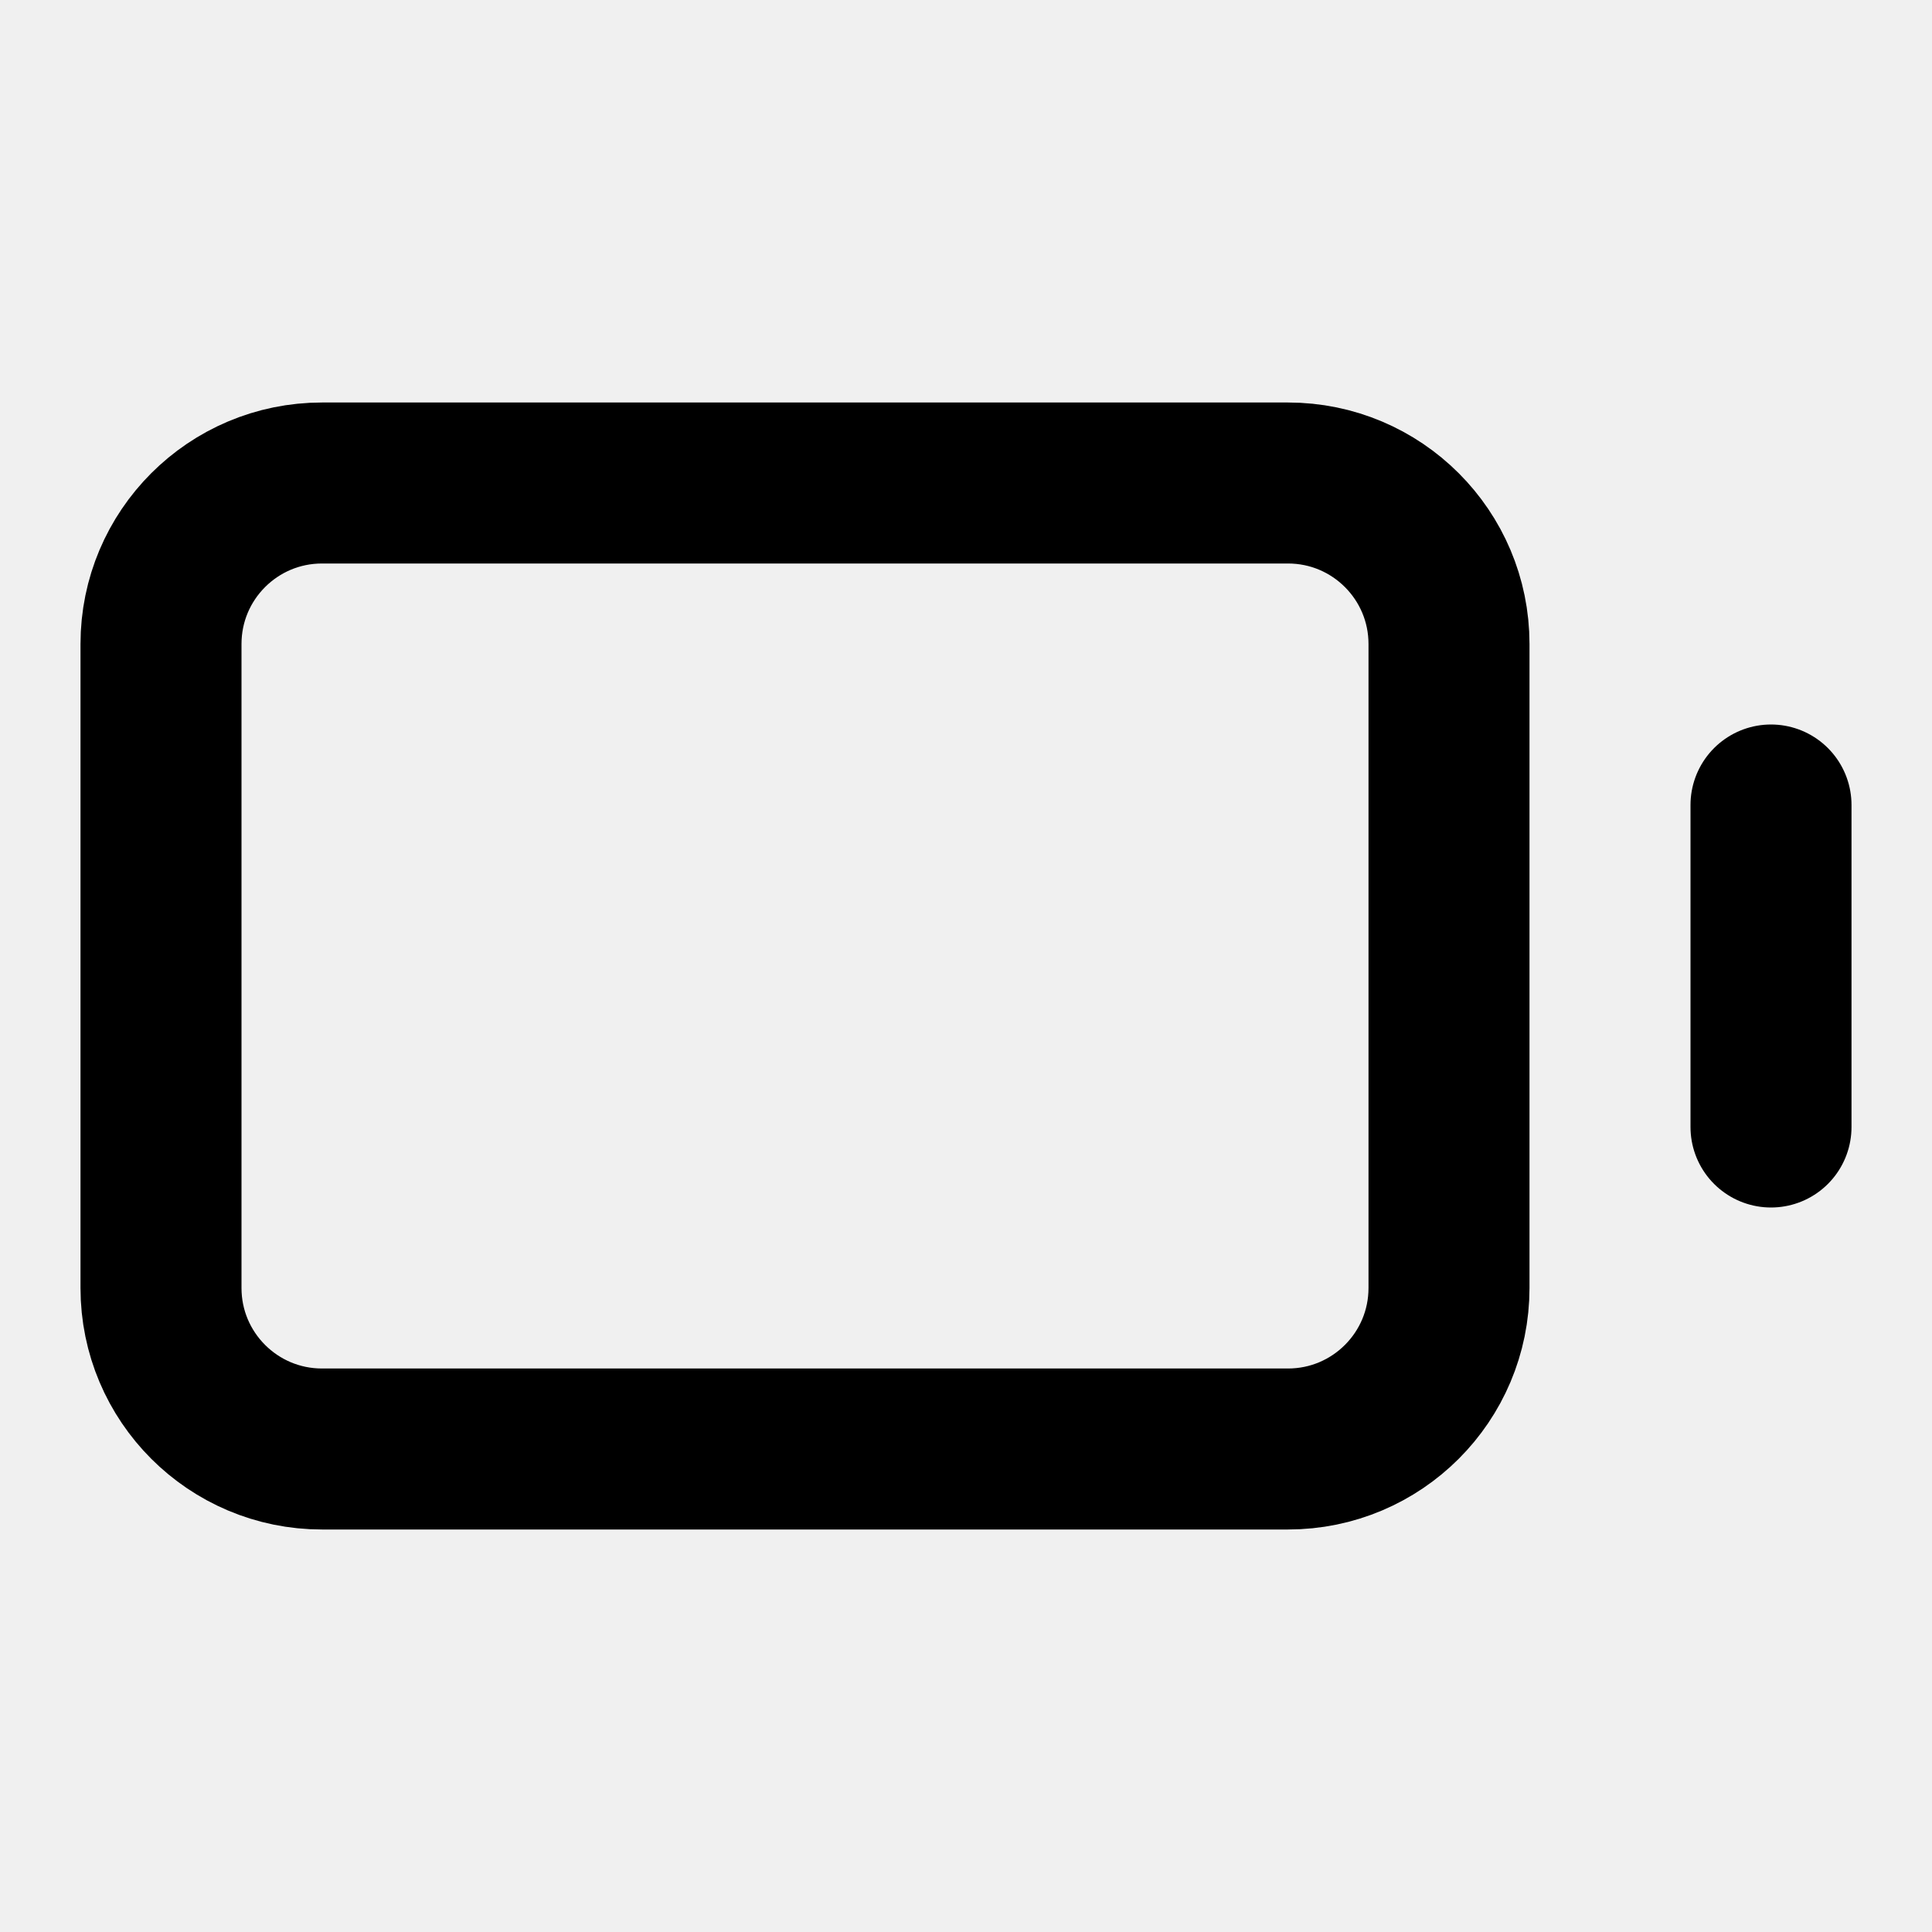
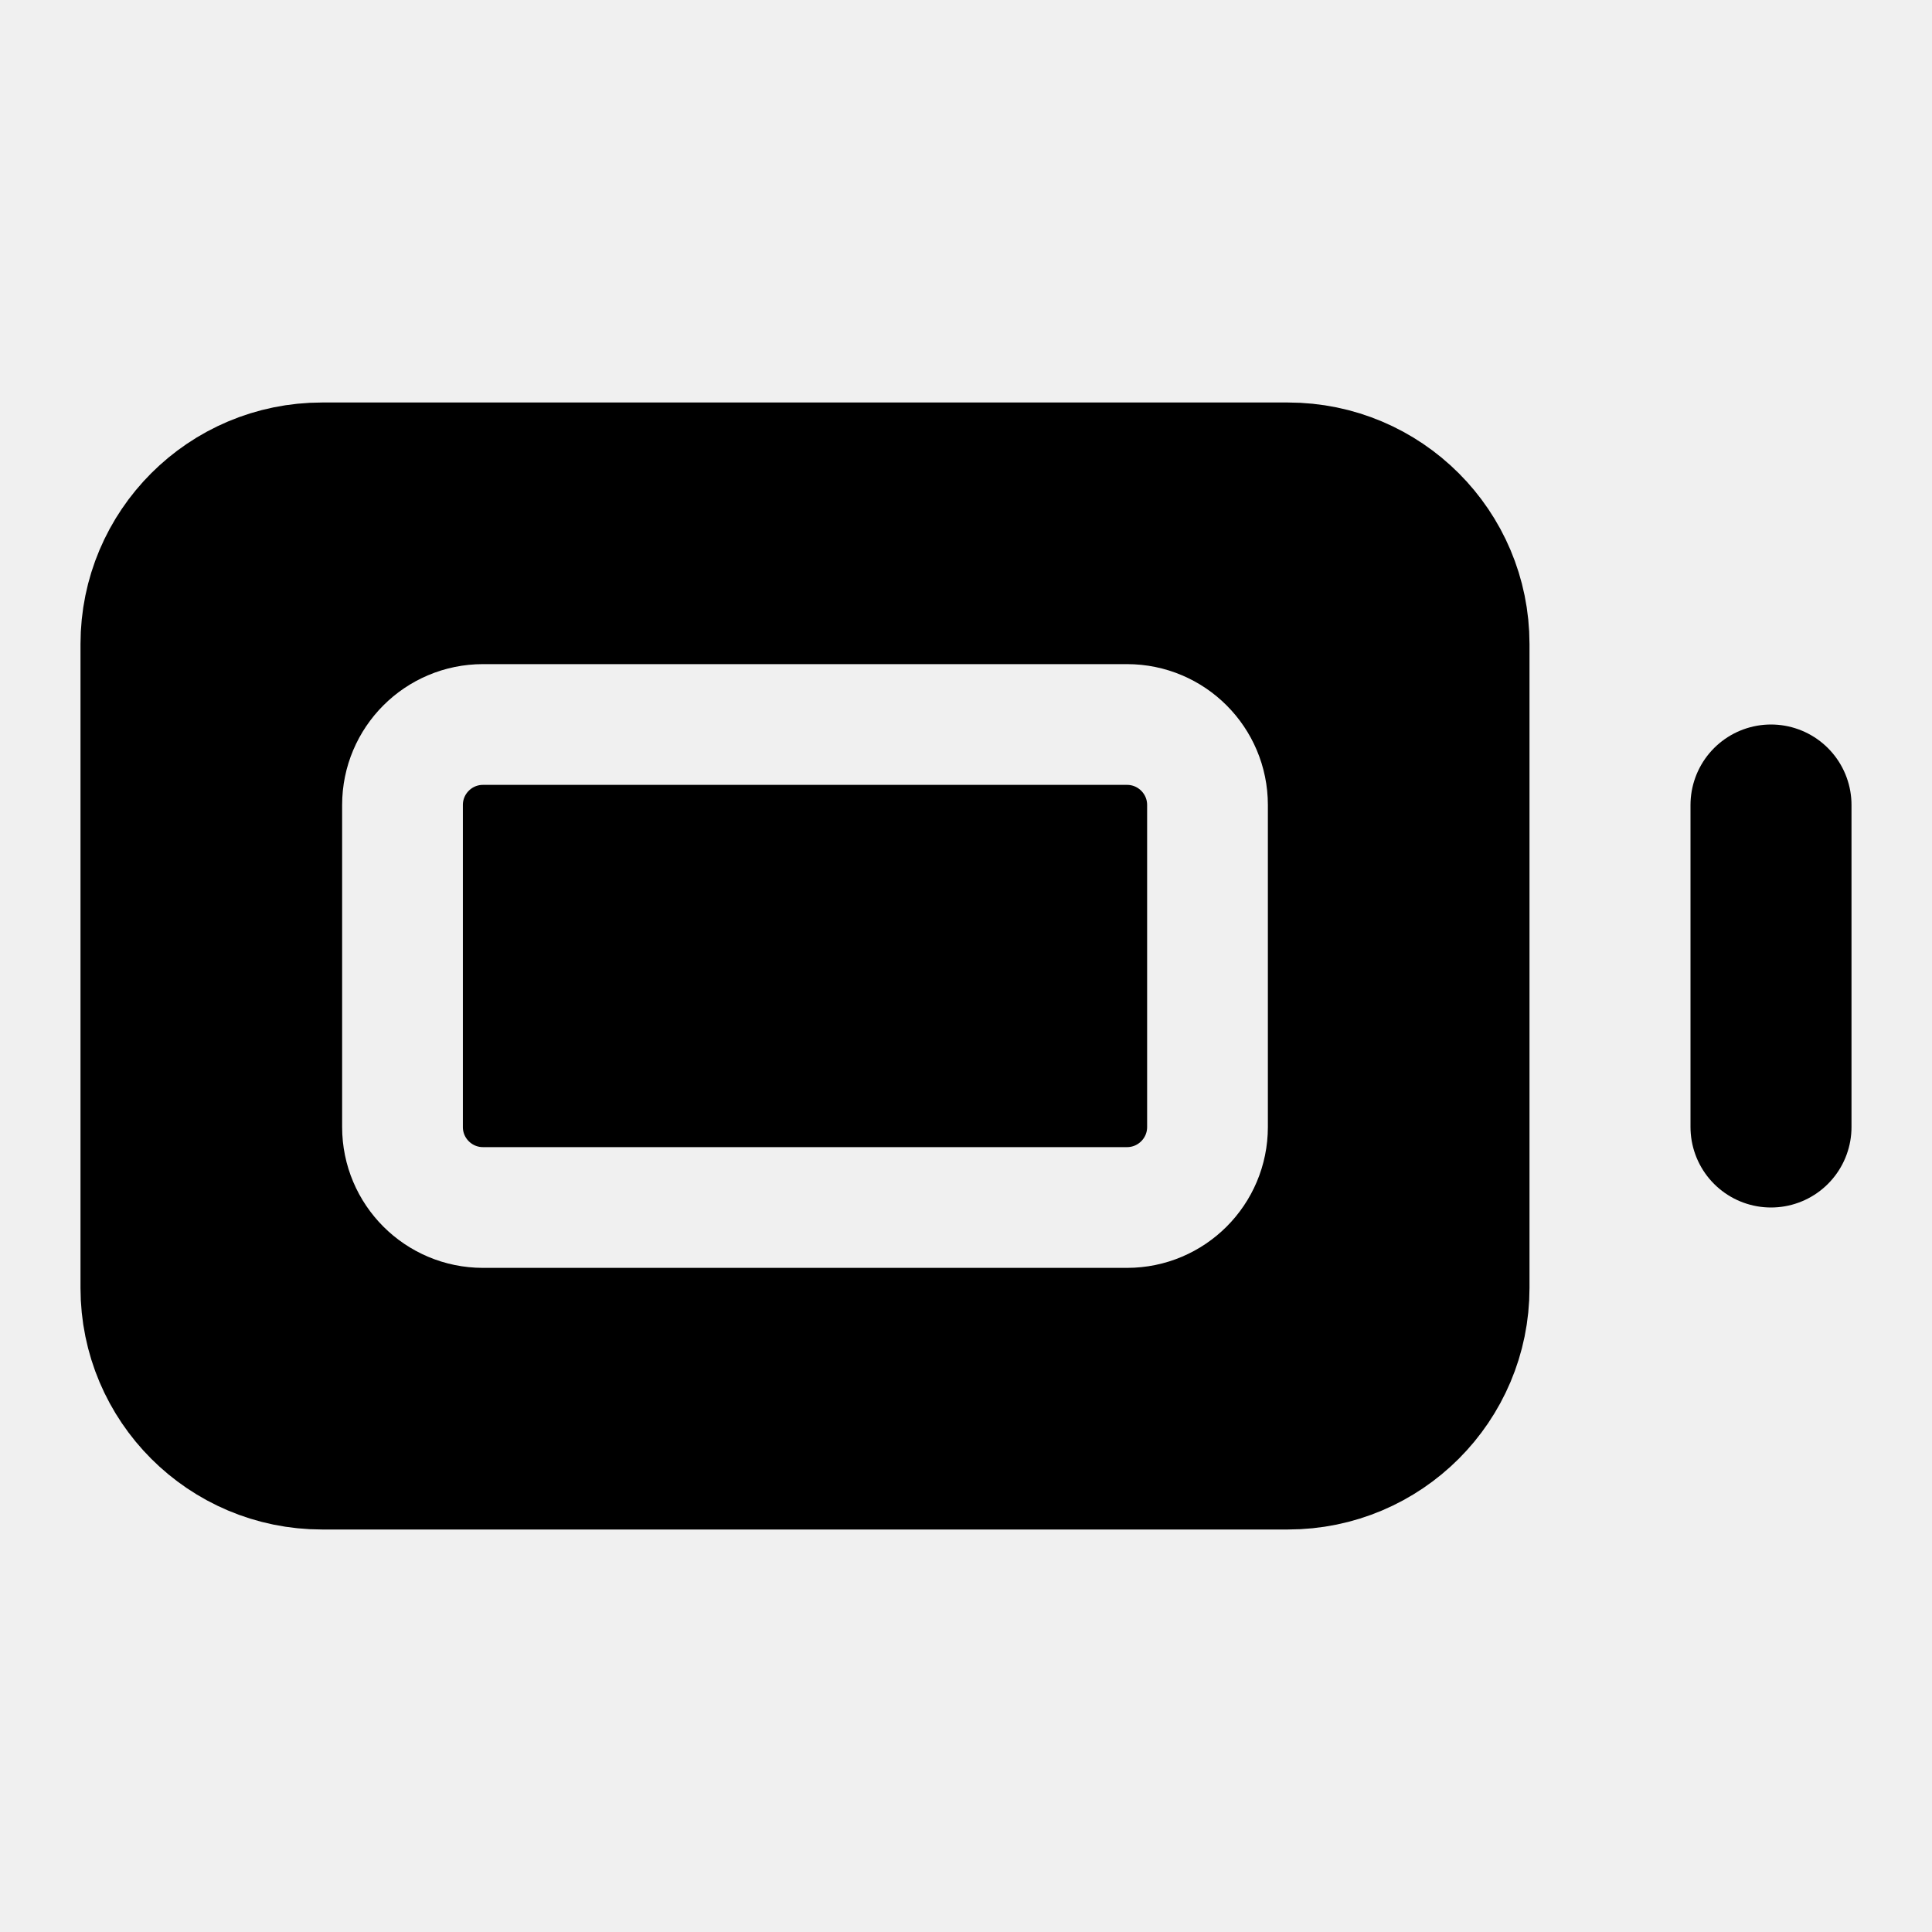
<svg xmlns="http://www.w3.org/2000/svg" width="24" height="24" viewBox="0 0 24 24" fill="none" stroke="currentColor" stroke-width="2" stroke-linecap="round" stroke-linejoin="round">
+   <defs>
+     <mask id="nivel" maskUnits="userSpaceOnUse" x="0" y="0" width="24" height="24">
+       <rect width="24" height="24" fill="white" stroke="none" />
+       <rect x="5" y="9" width="10" height="6" rx="1" stroke="black" stroke-width="1.5" />
+     </mask>
+   </defs>
+   <rect x="2" y="6" width="16" height="12" rx="2" fill="currentColor" mask="url(#nivel)" />
  <path d="M22 14v-4" />
-   <rect x="2" y="6" width="16" height="12" rx="2" />
</svg>
